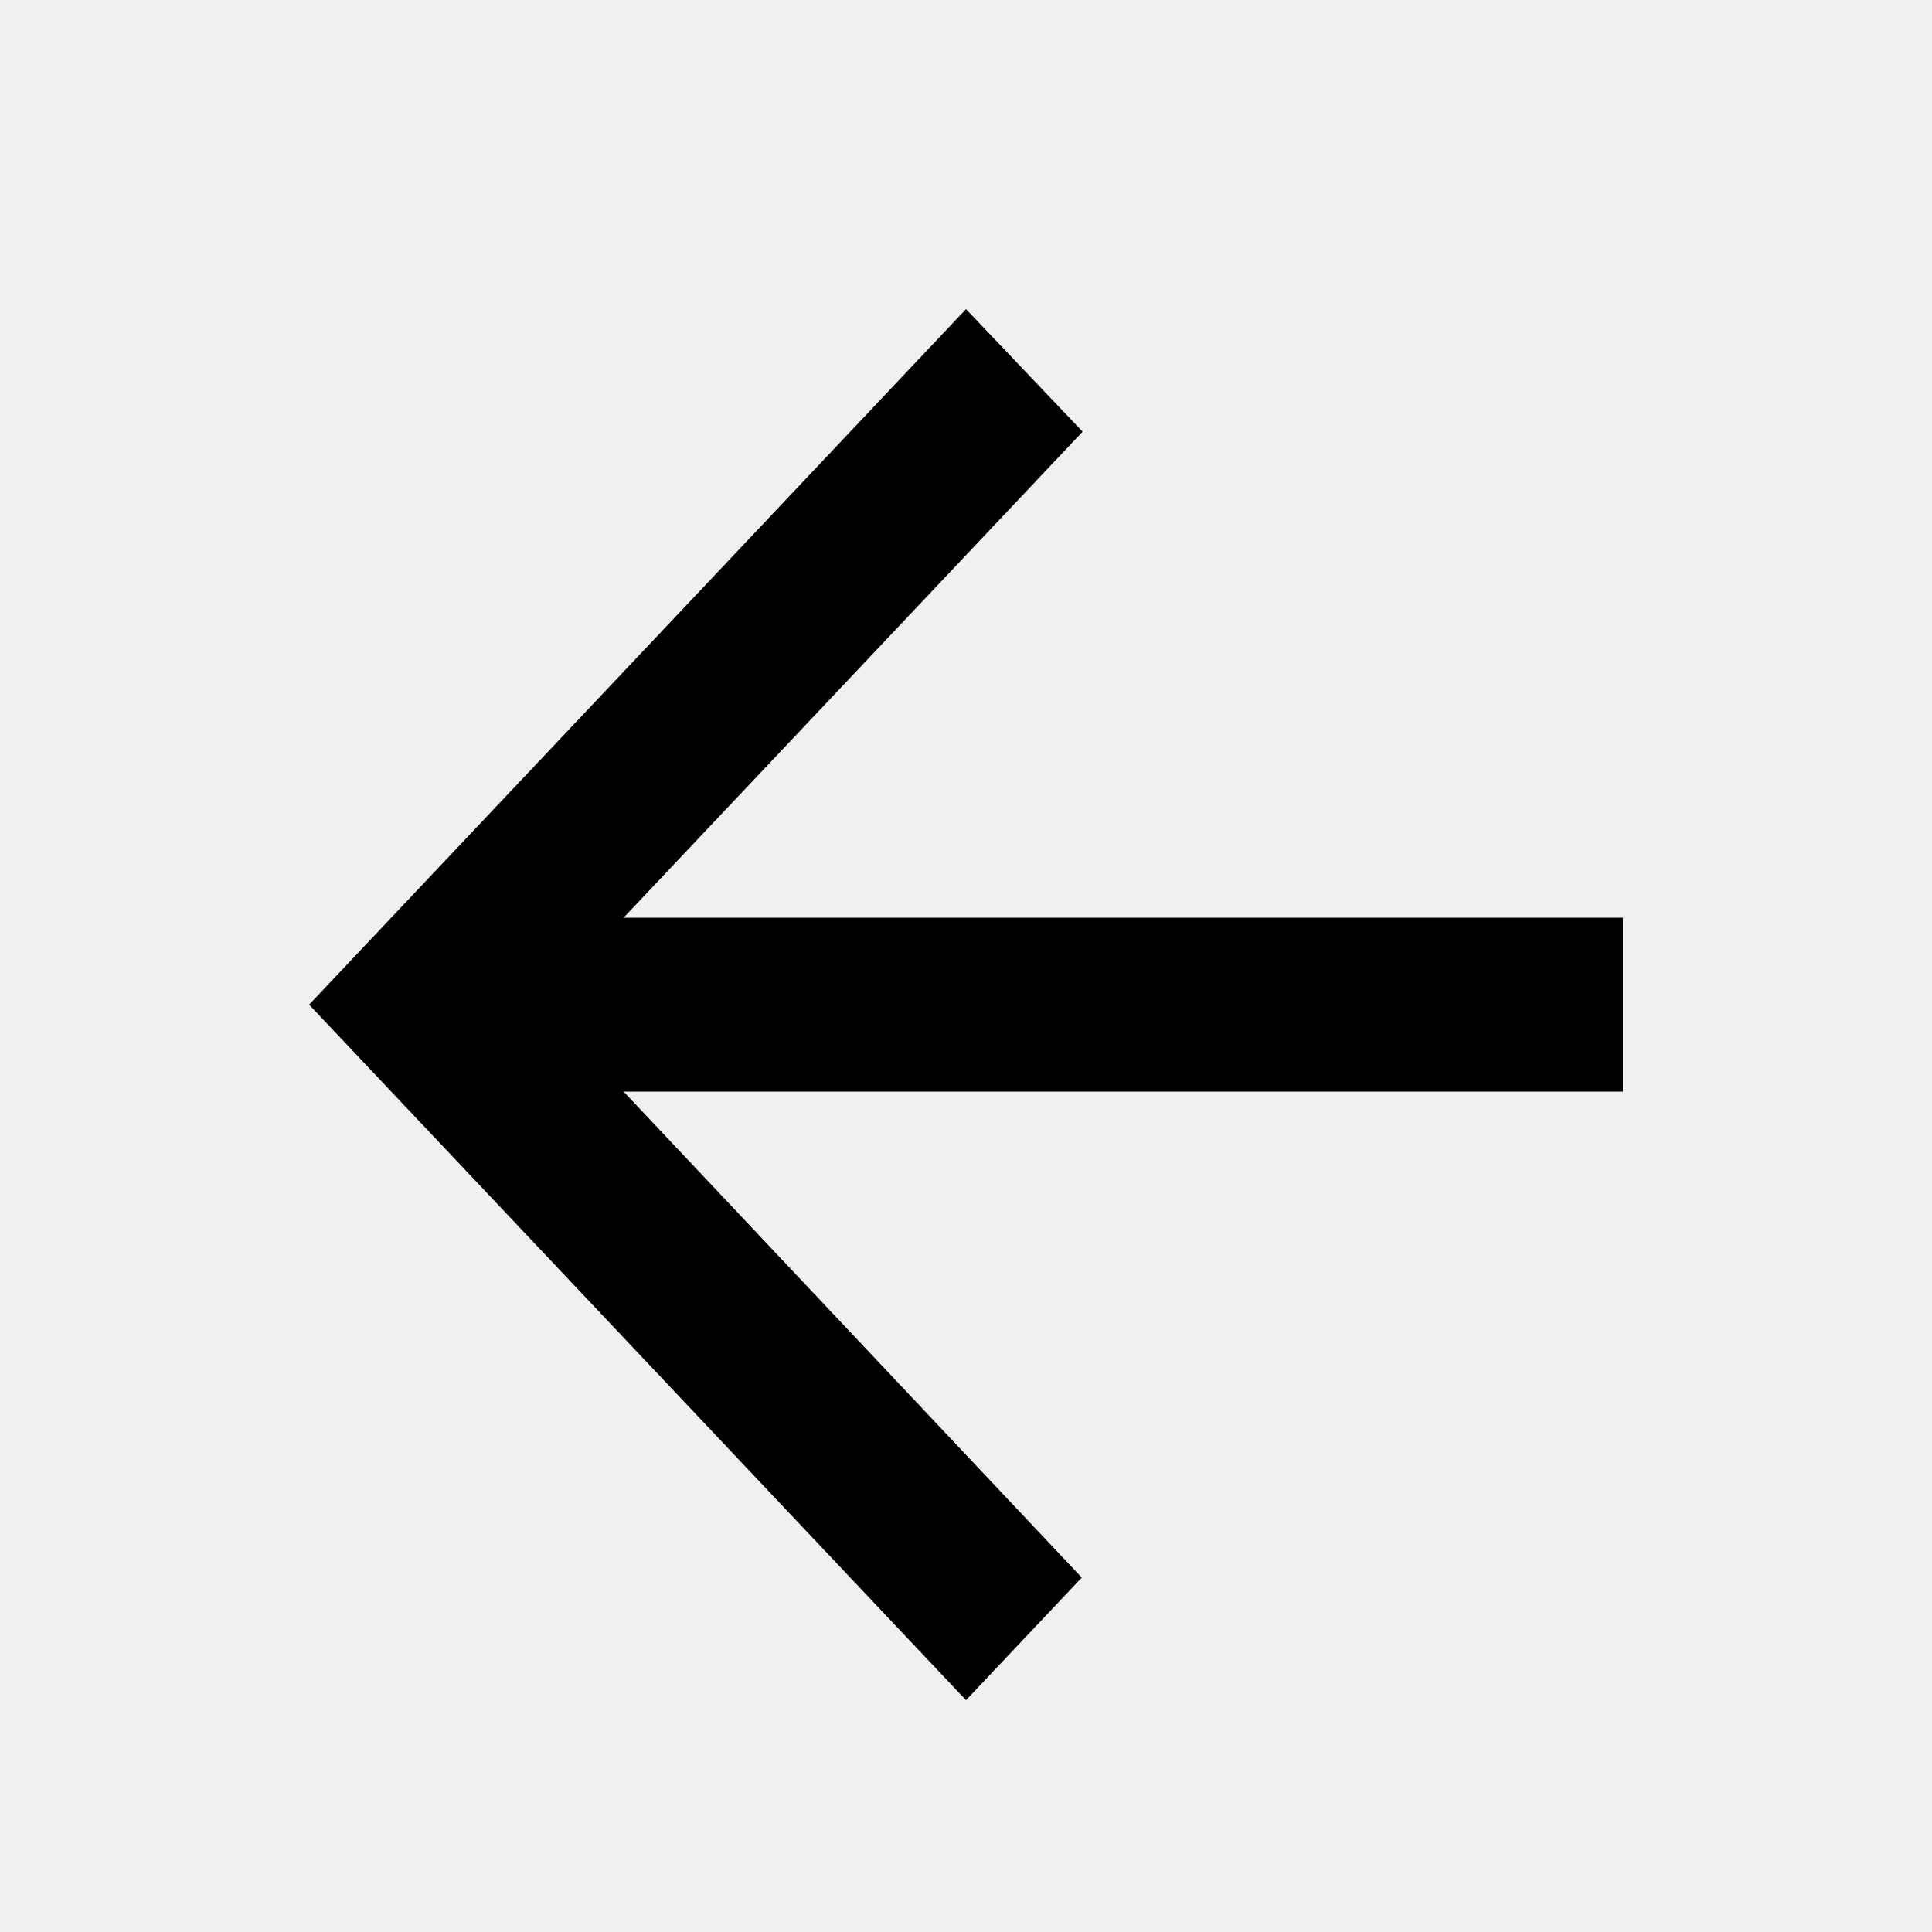
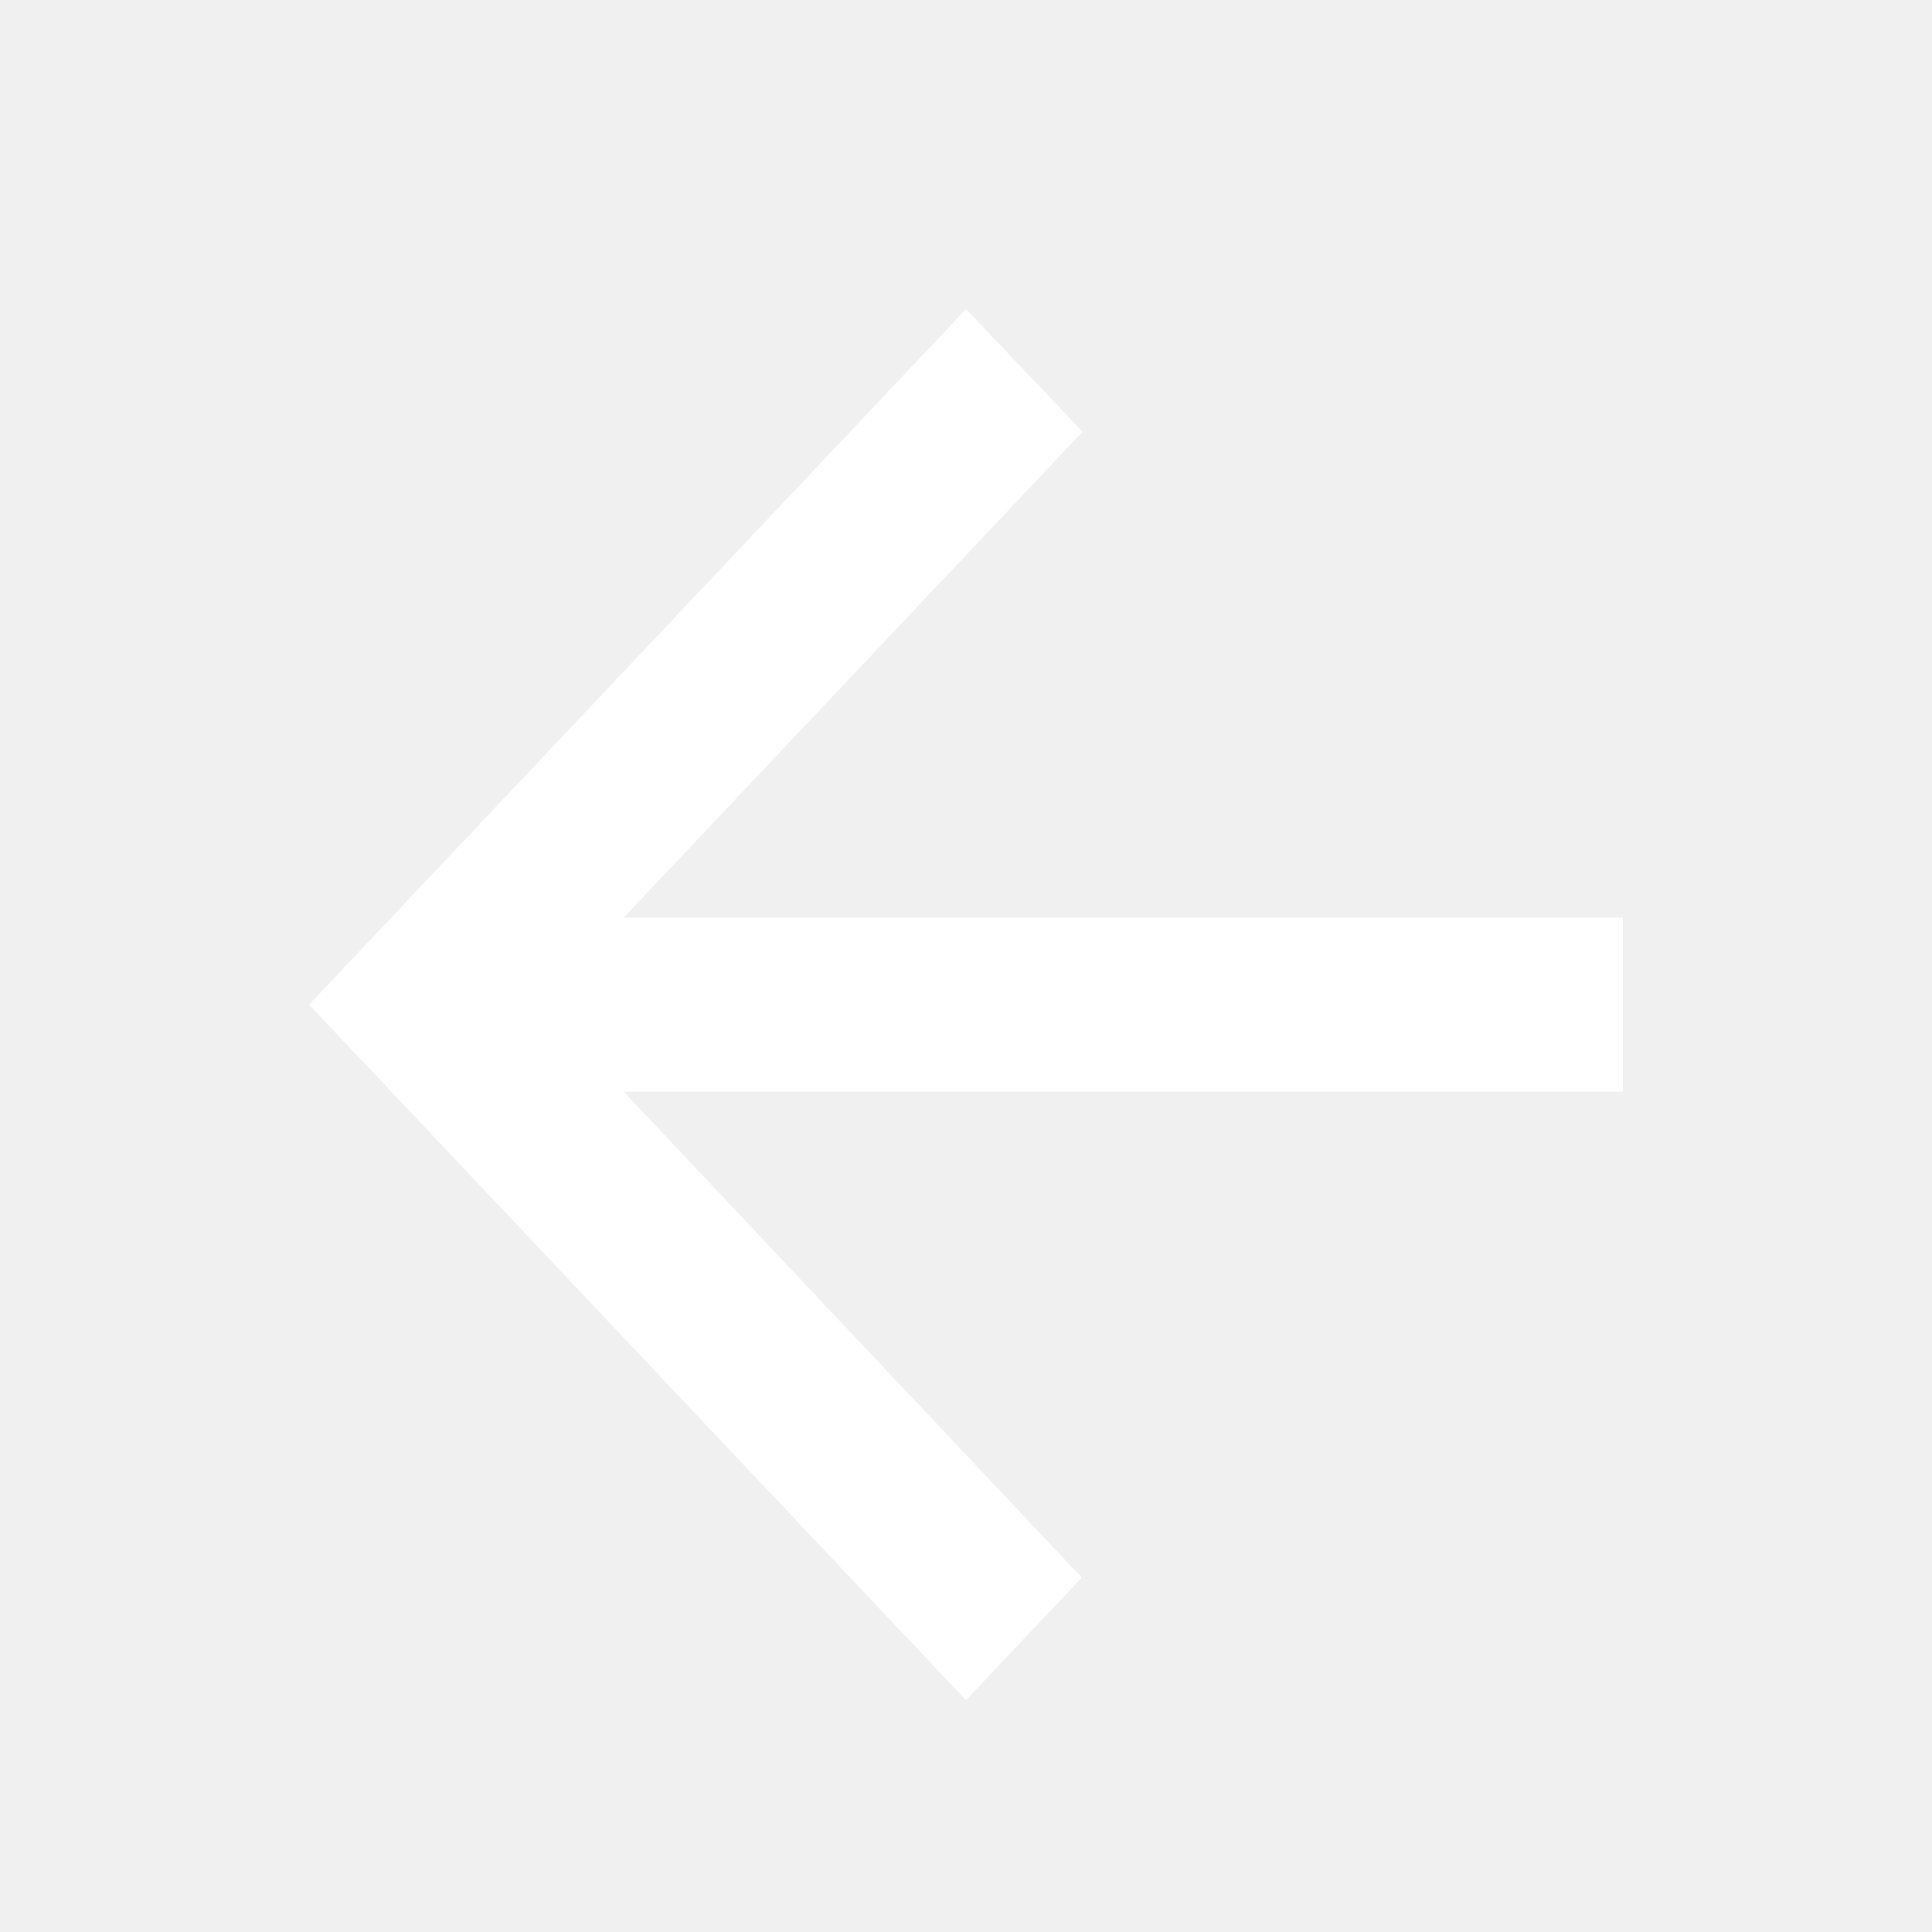
<svg xmlns="http://www.w3.org/2000/svg" width="25px" height="25px" viewBox="0 0 25 25" version="1.1">
  <g id="back" stroke="none" stroke-width="1" fill="none" fill-rule="evenodd">
-     <polygon id="Fill-563" fill="#000000" points="21 11.875 8.069 11.875 14.009 5.586 12.5 4 4 13 12.5 22 13.998 20.414 8.069 14.125 21 14.125" />
+     <polygon id="Fill-563" fill="#FFFFFF" points="21 11.875 8.069 11.875 14.009 5.586 12.5 4 4 13 12.5 22 13.998 20.414 8.069 14.125 21 14.125" />
  </g>
</svg>
